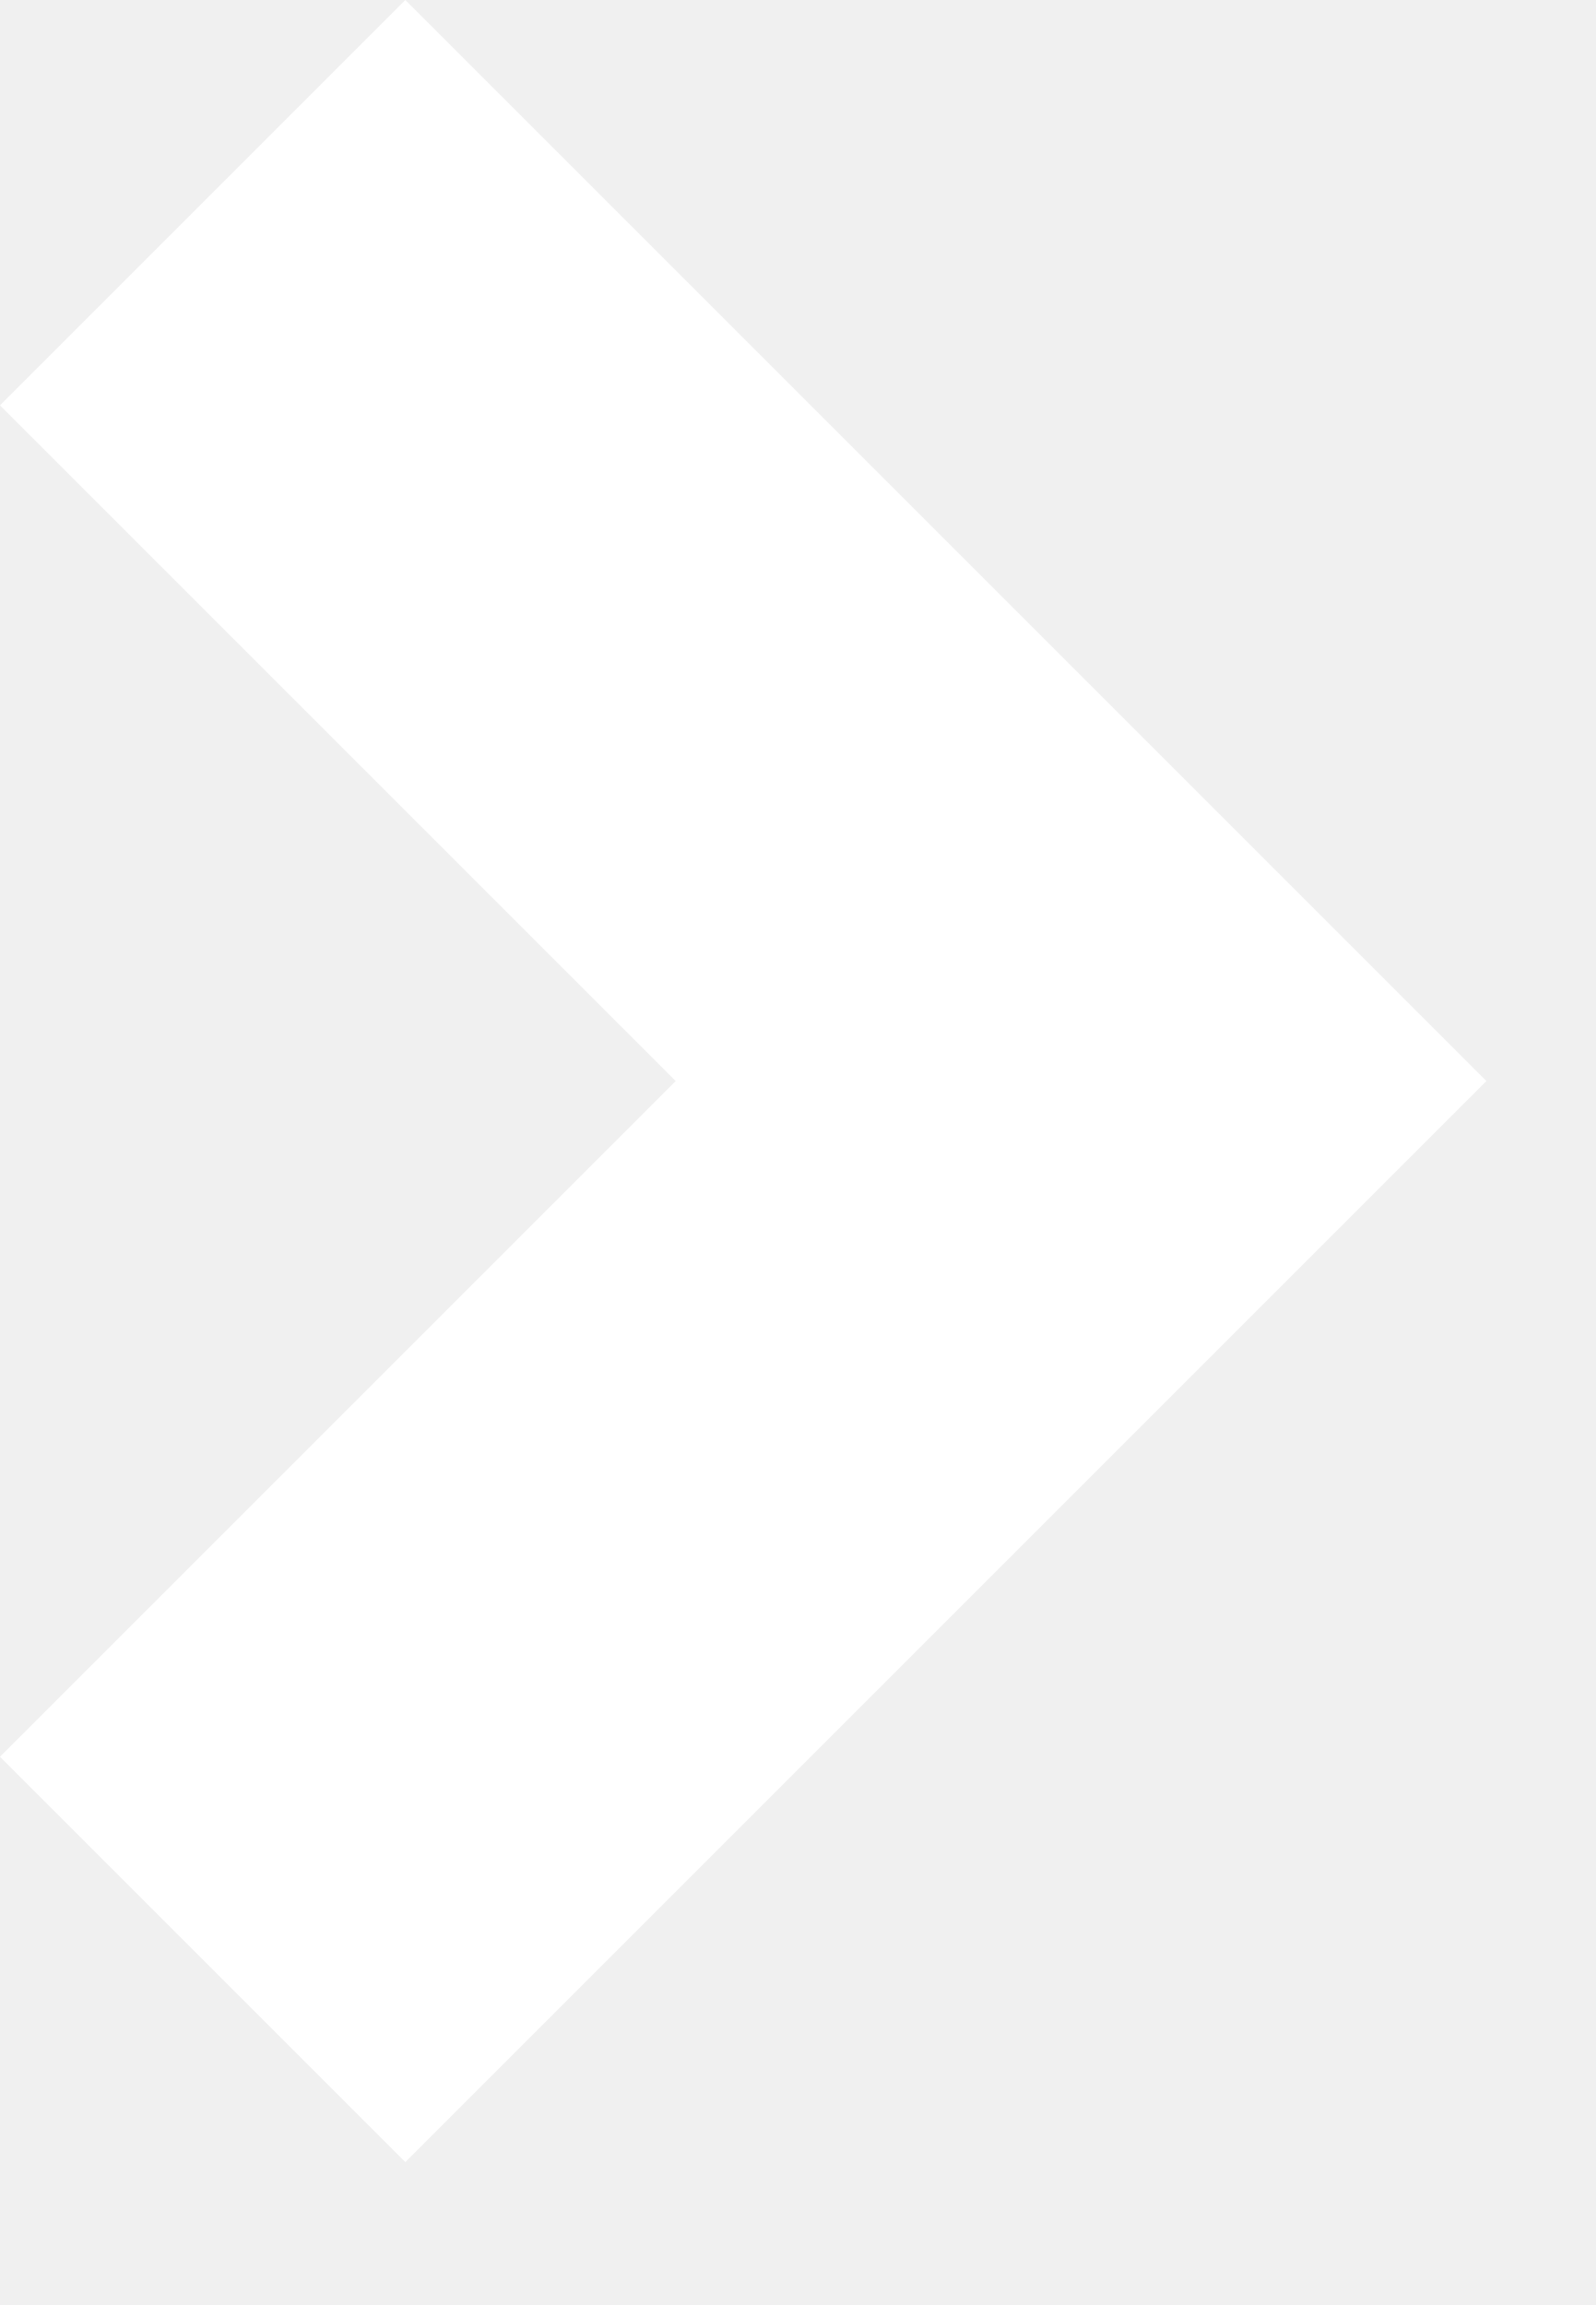
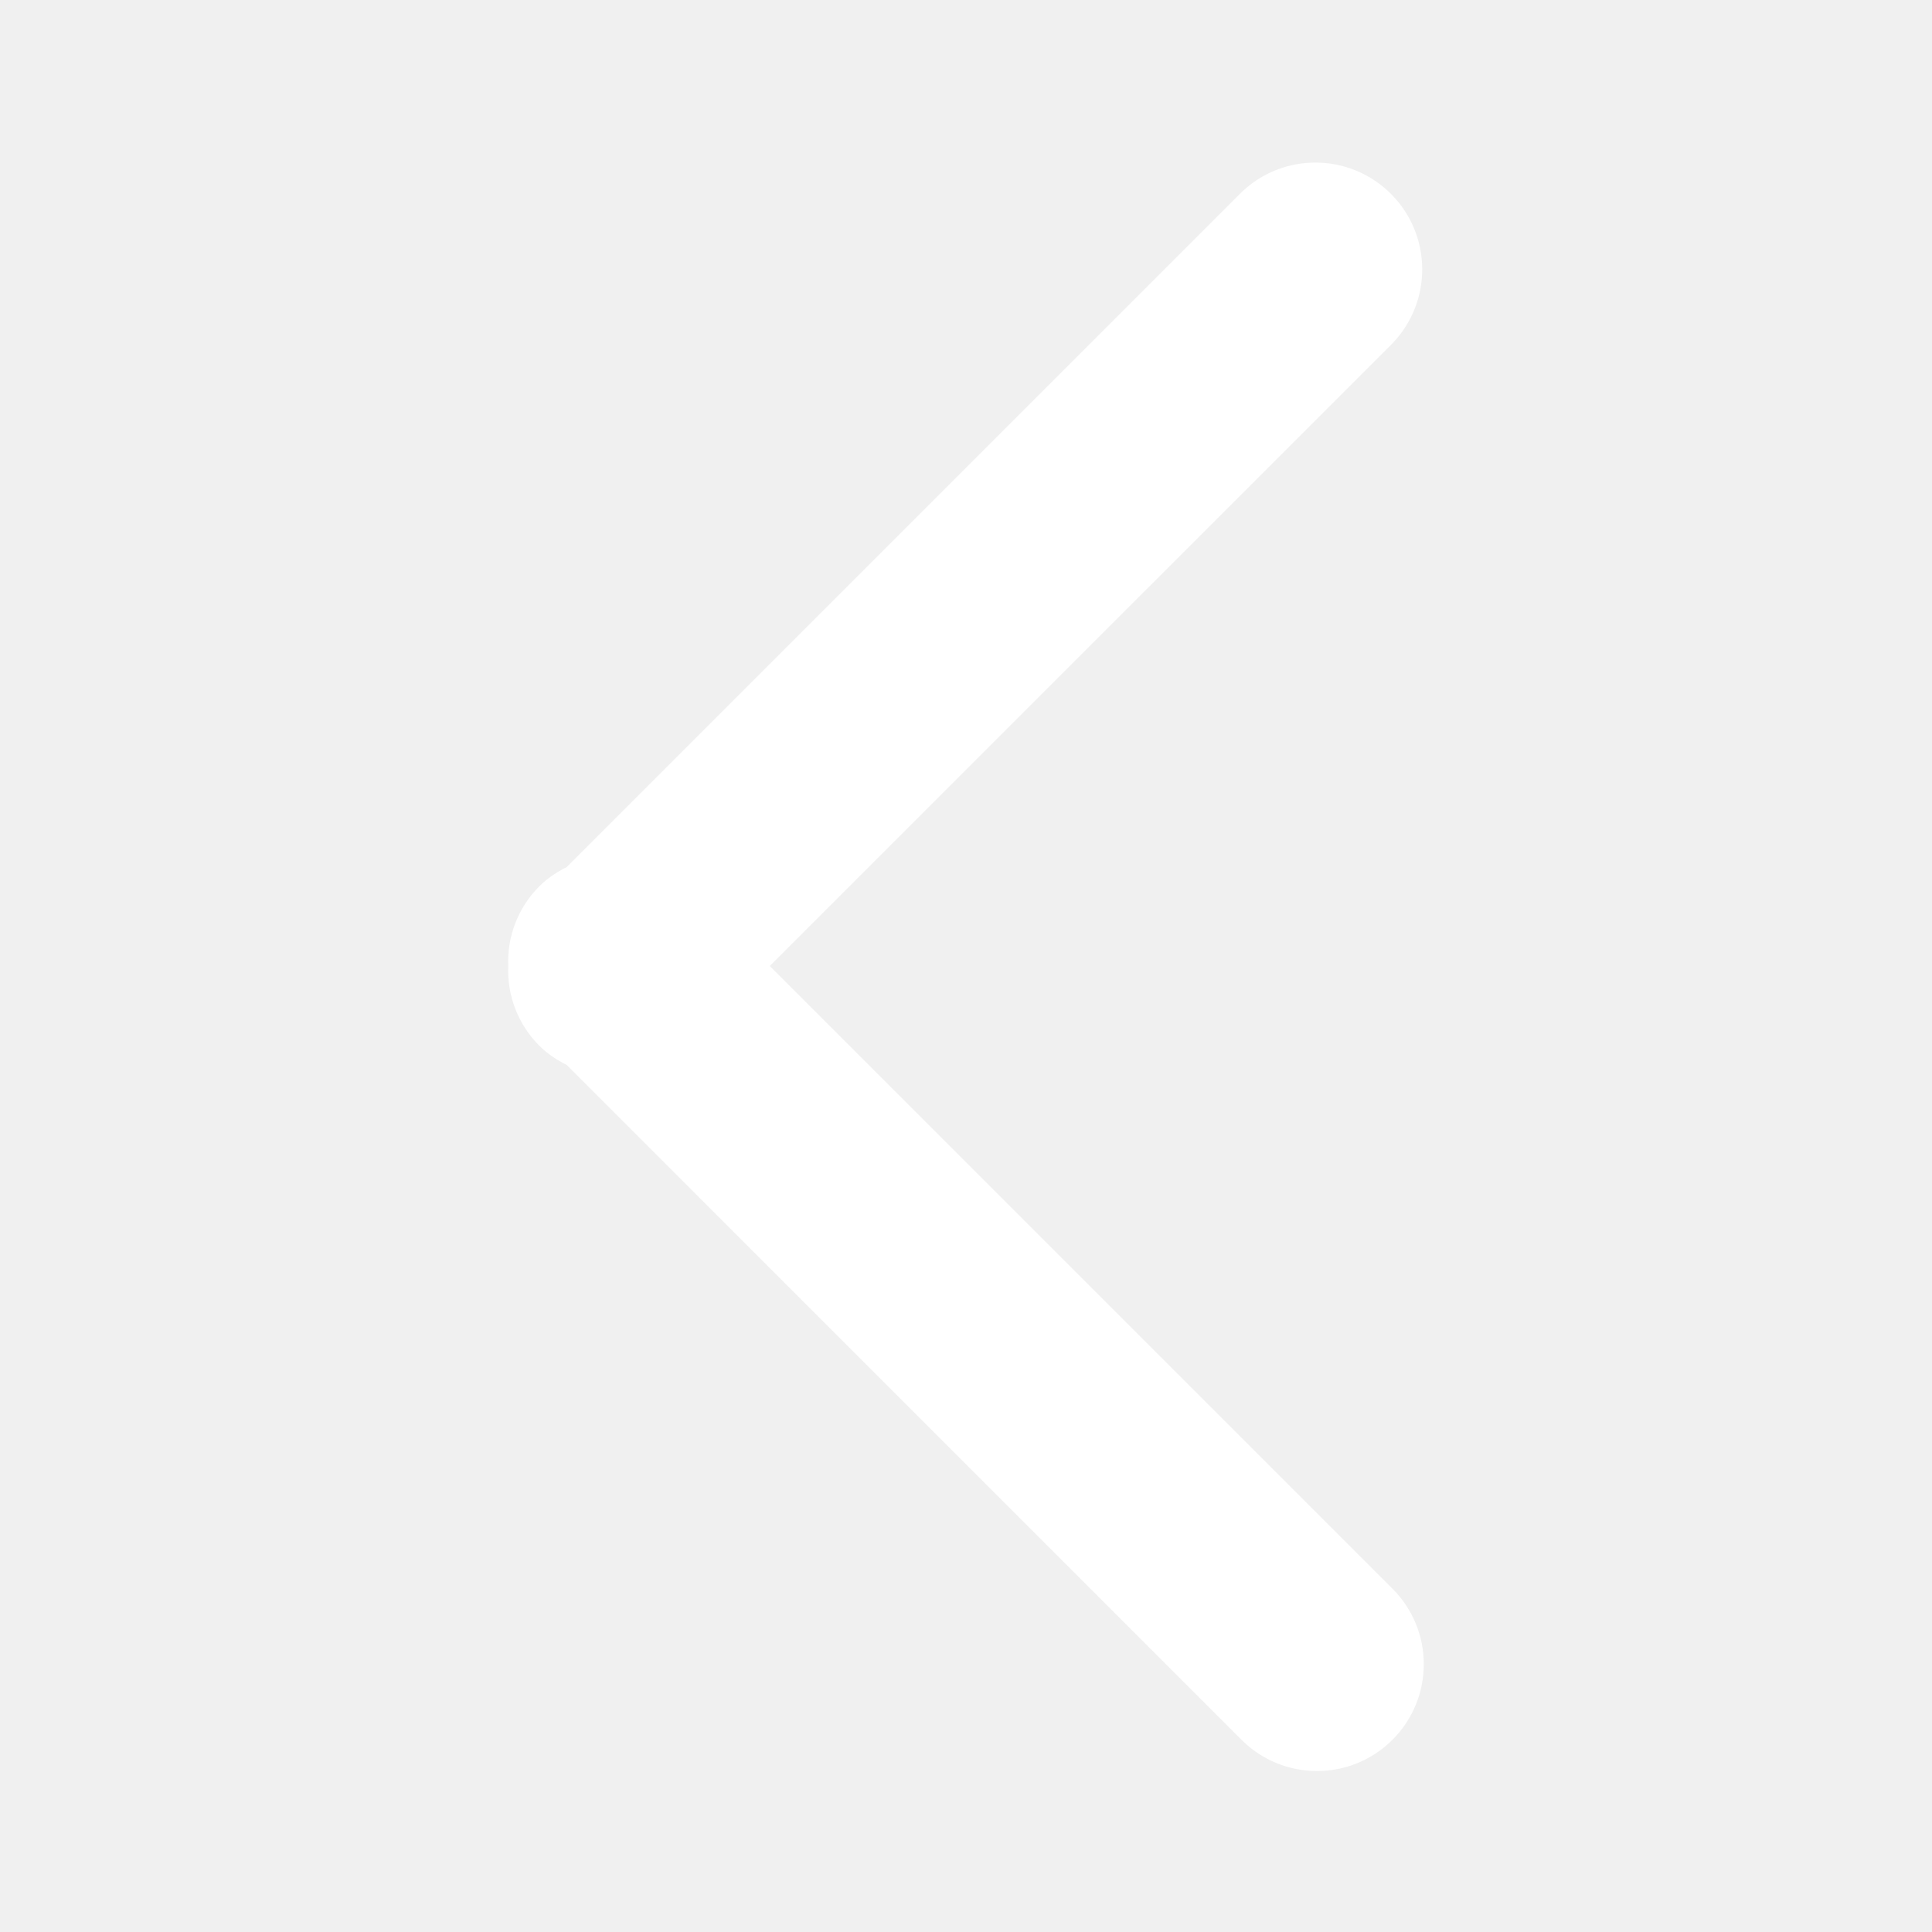
- <svg xmlns="http://www.w3.org/2000/svg" width="9" height="13" viewBox="0 0 9 13" fill="none">
-   <path d="M2.286 0L0 2.286L3.811 6.097L0 9.908L2.286 12.194L8.383 6.097L2.286 0Z" fill="white" fill-opacity="1" />
+ <svg xmlns="http://www.w3.org/2000/svg" id="SvgjsSvg1019" width="256" height="256" version="1.1">
+   <defs id="SvgjsDefs1020" />
+   <g id="SvgjsG1021">
+     <svg viewBox="0 0 96 96" width="256" height="256">
+       <path d="m38.251 48 30.941-30.94a5.308 5.308 0 0 0-7.505-7.505l-33.529 33.53c-.49.248-.957.552-1.366.961a5.277 5.277 0 0 0-1.536 3.955 5.277 5.277 0 0 0 1.536 3.955c.409.408.876.713 1.366.96l33.529 33.531a5.307 5.307 0 1 0 7.505-7.506L38.251 48z" fill="#fff" class="color000 svgShape" />
+     </svg>
+   </g>
</svg>
